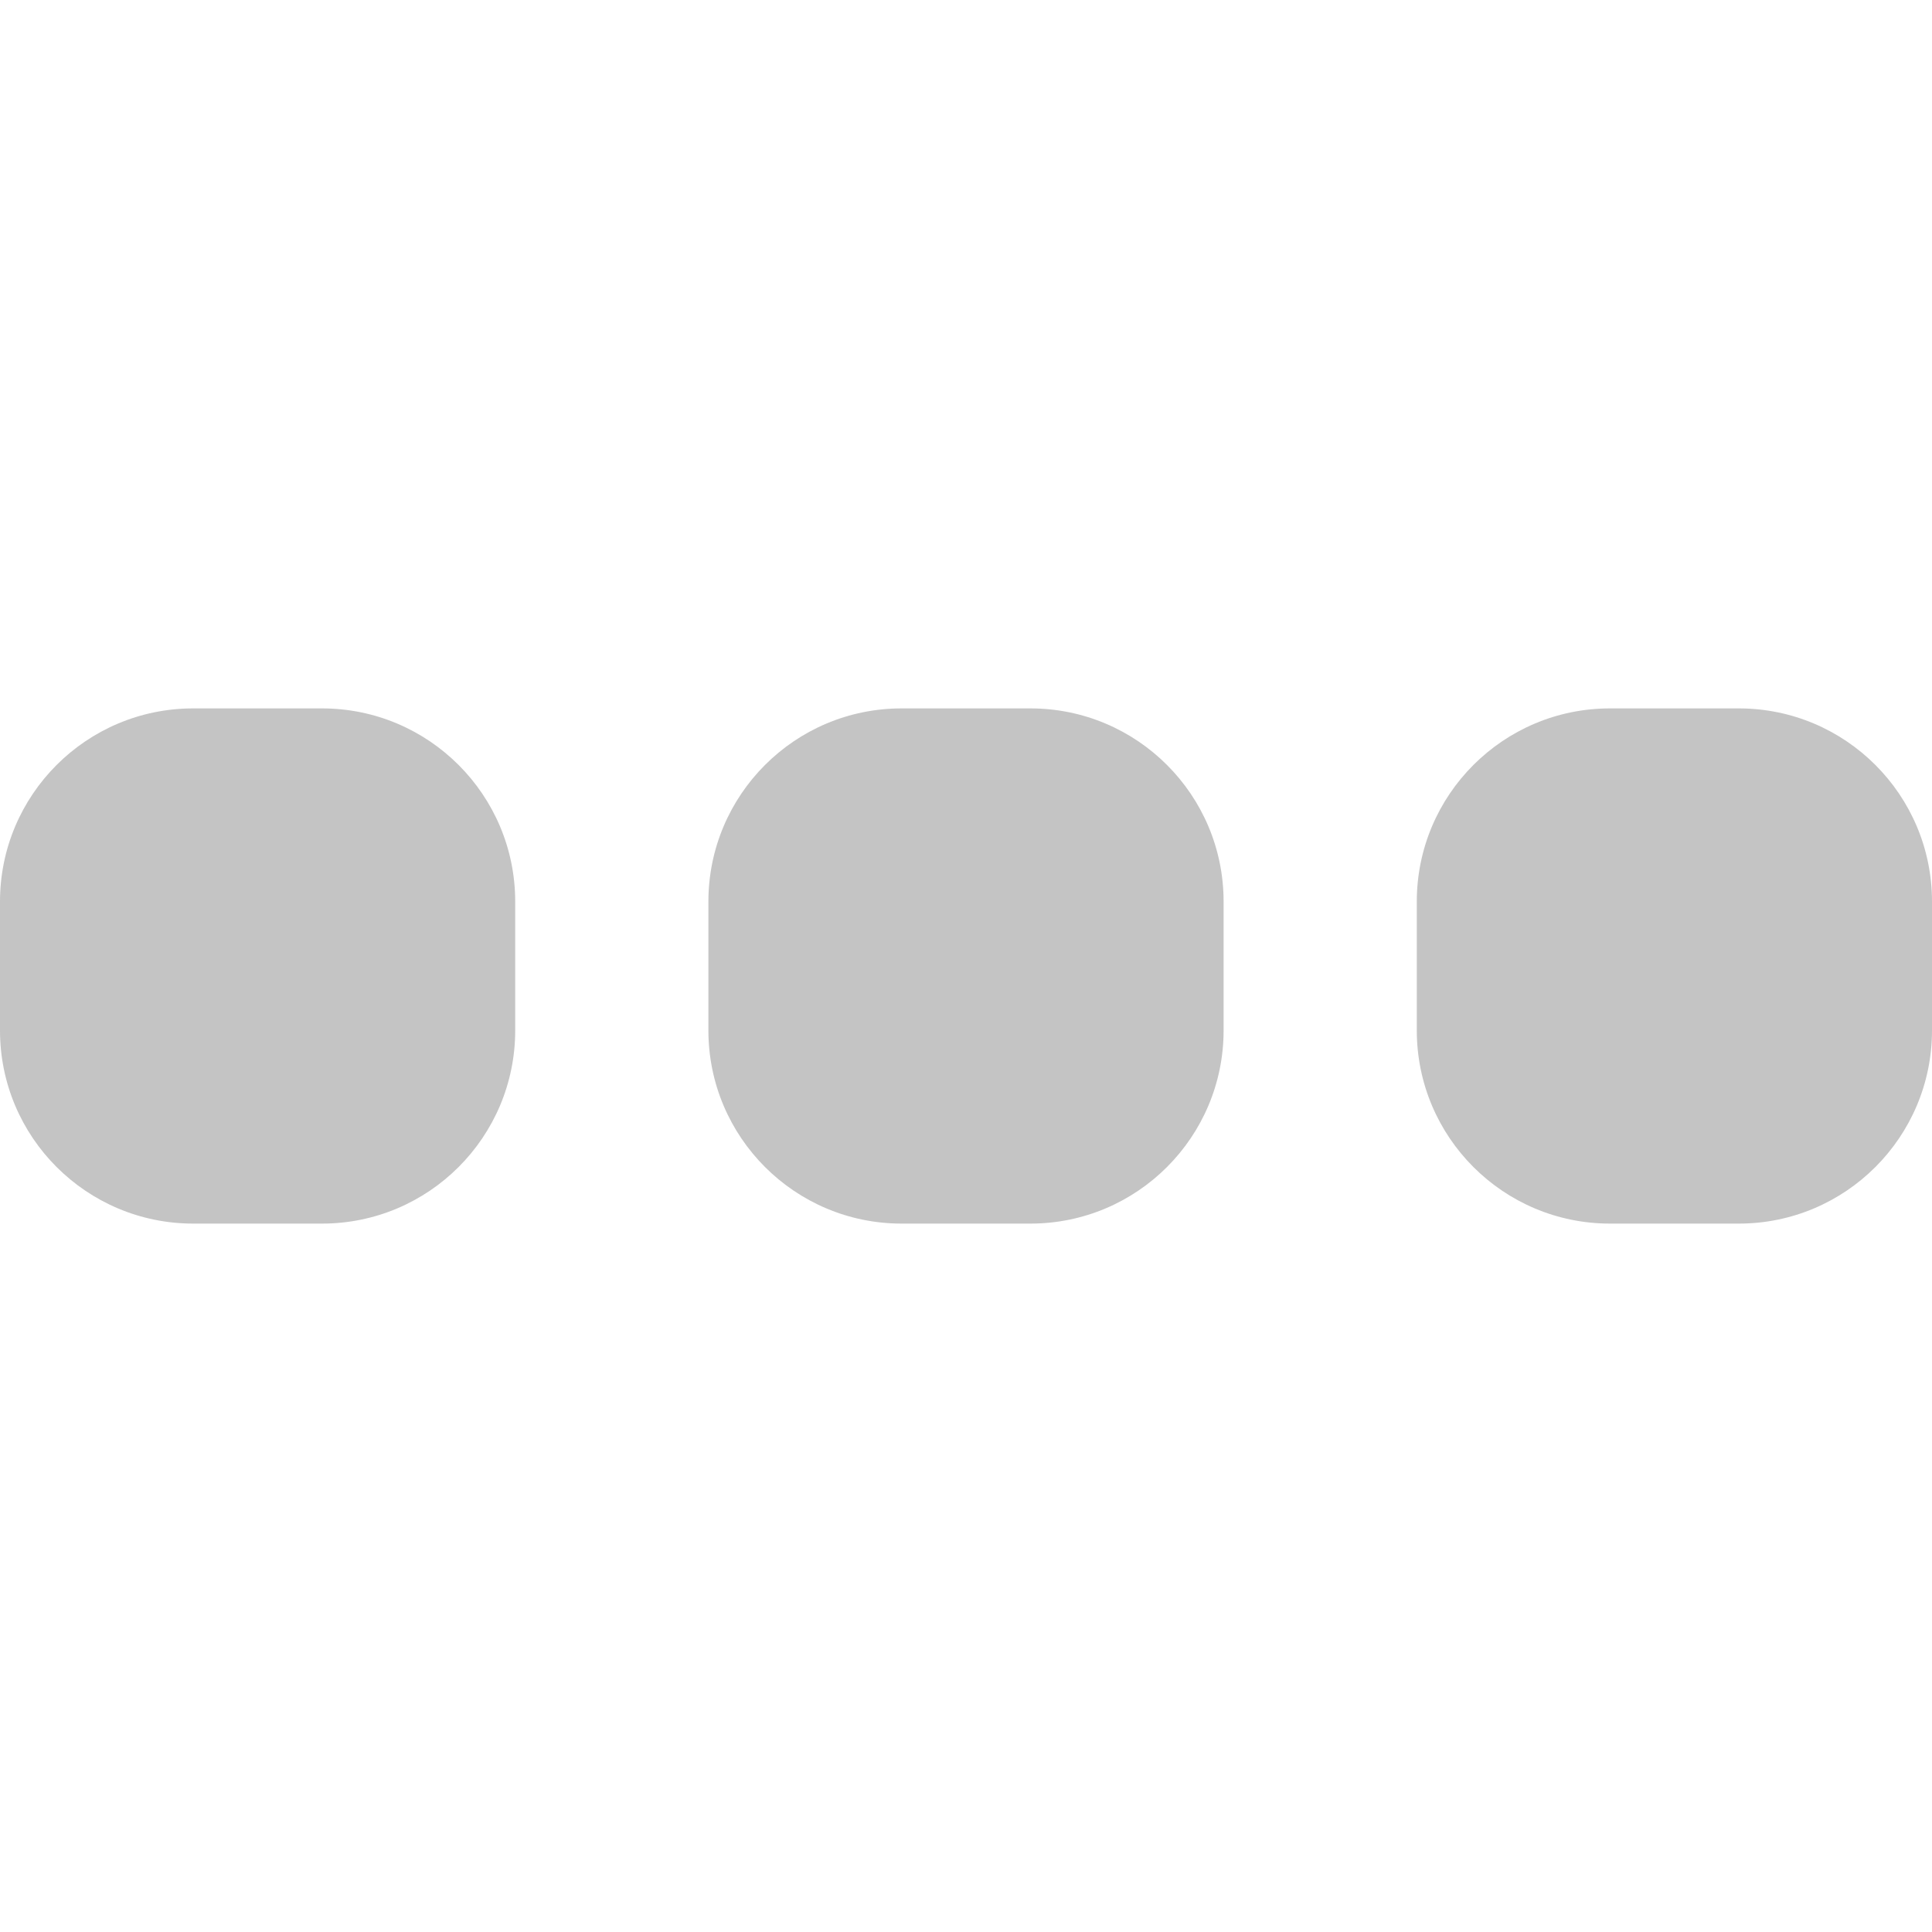
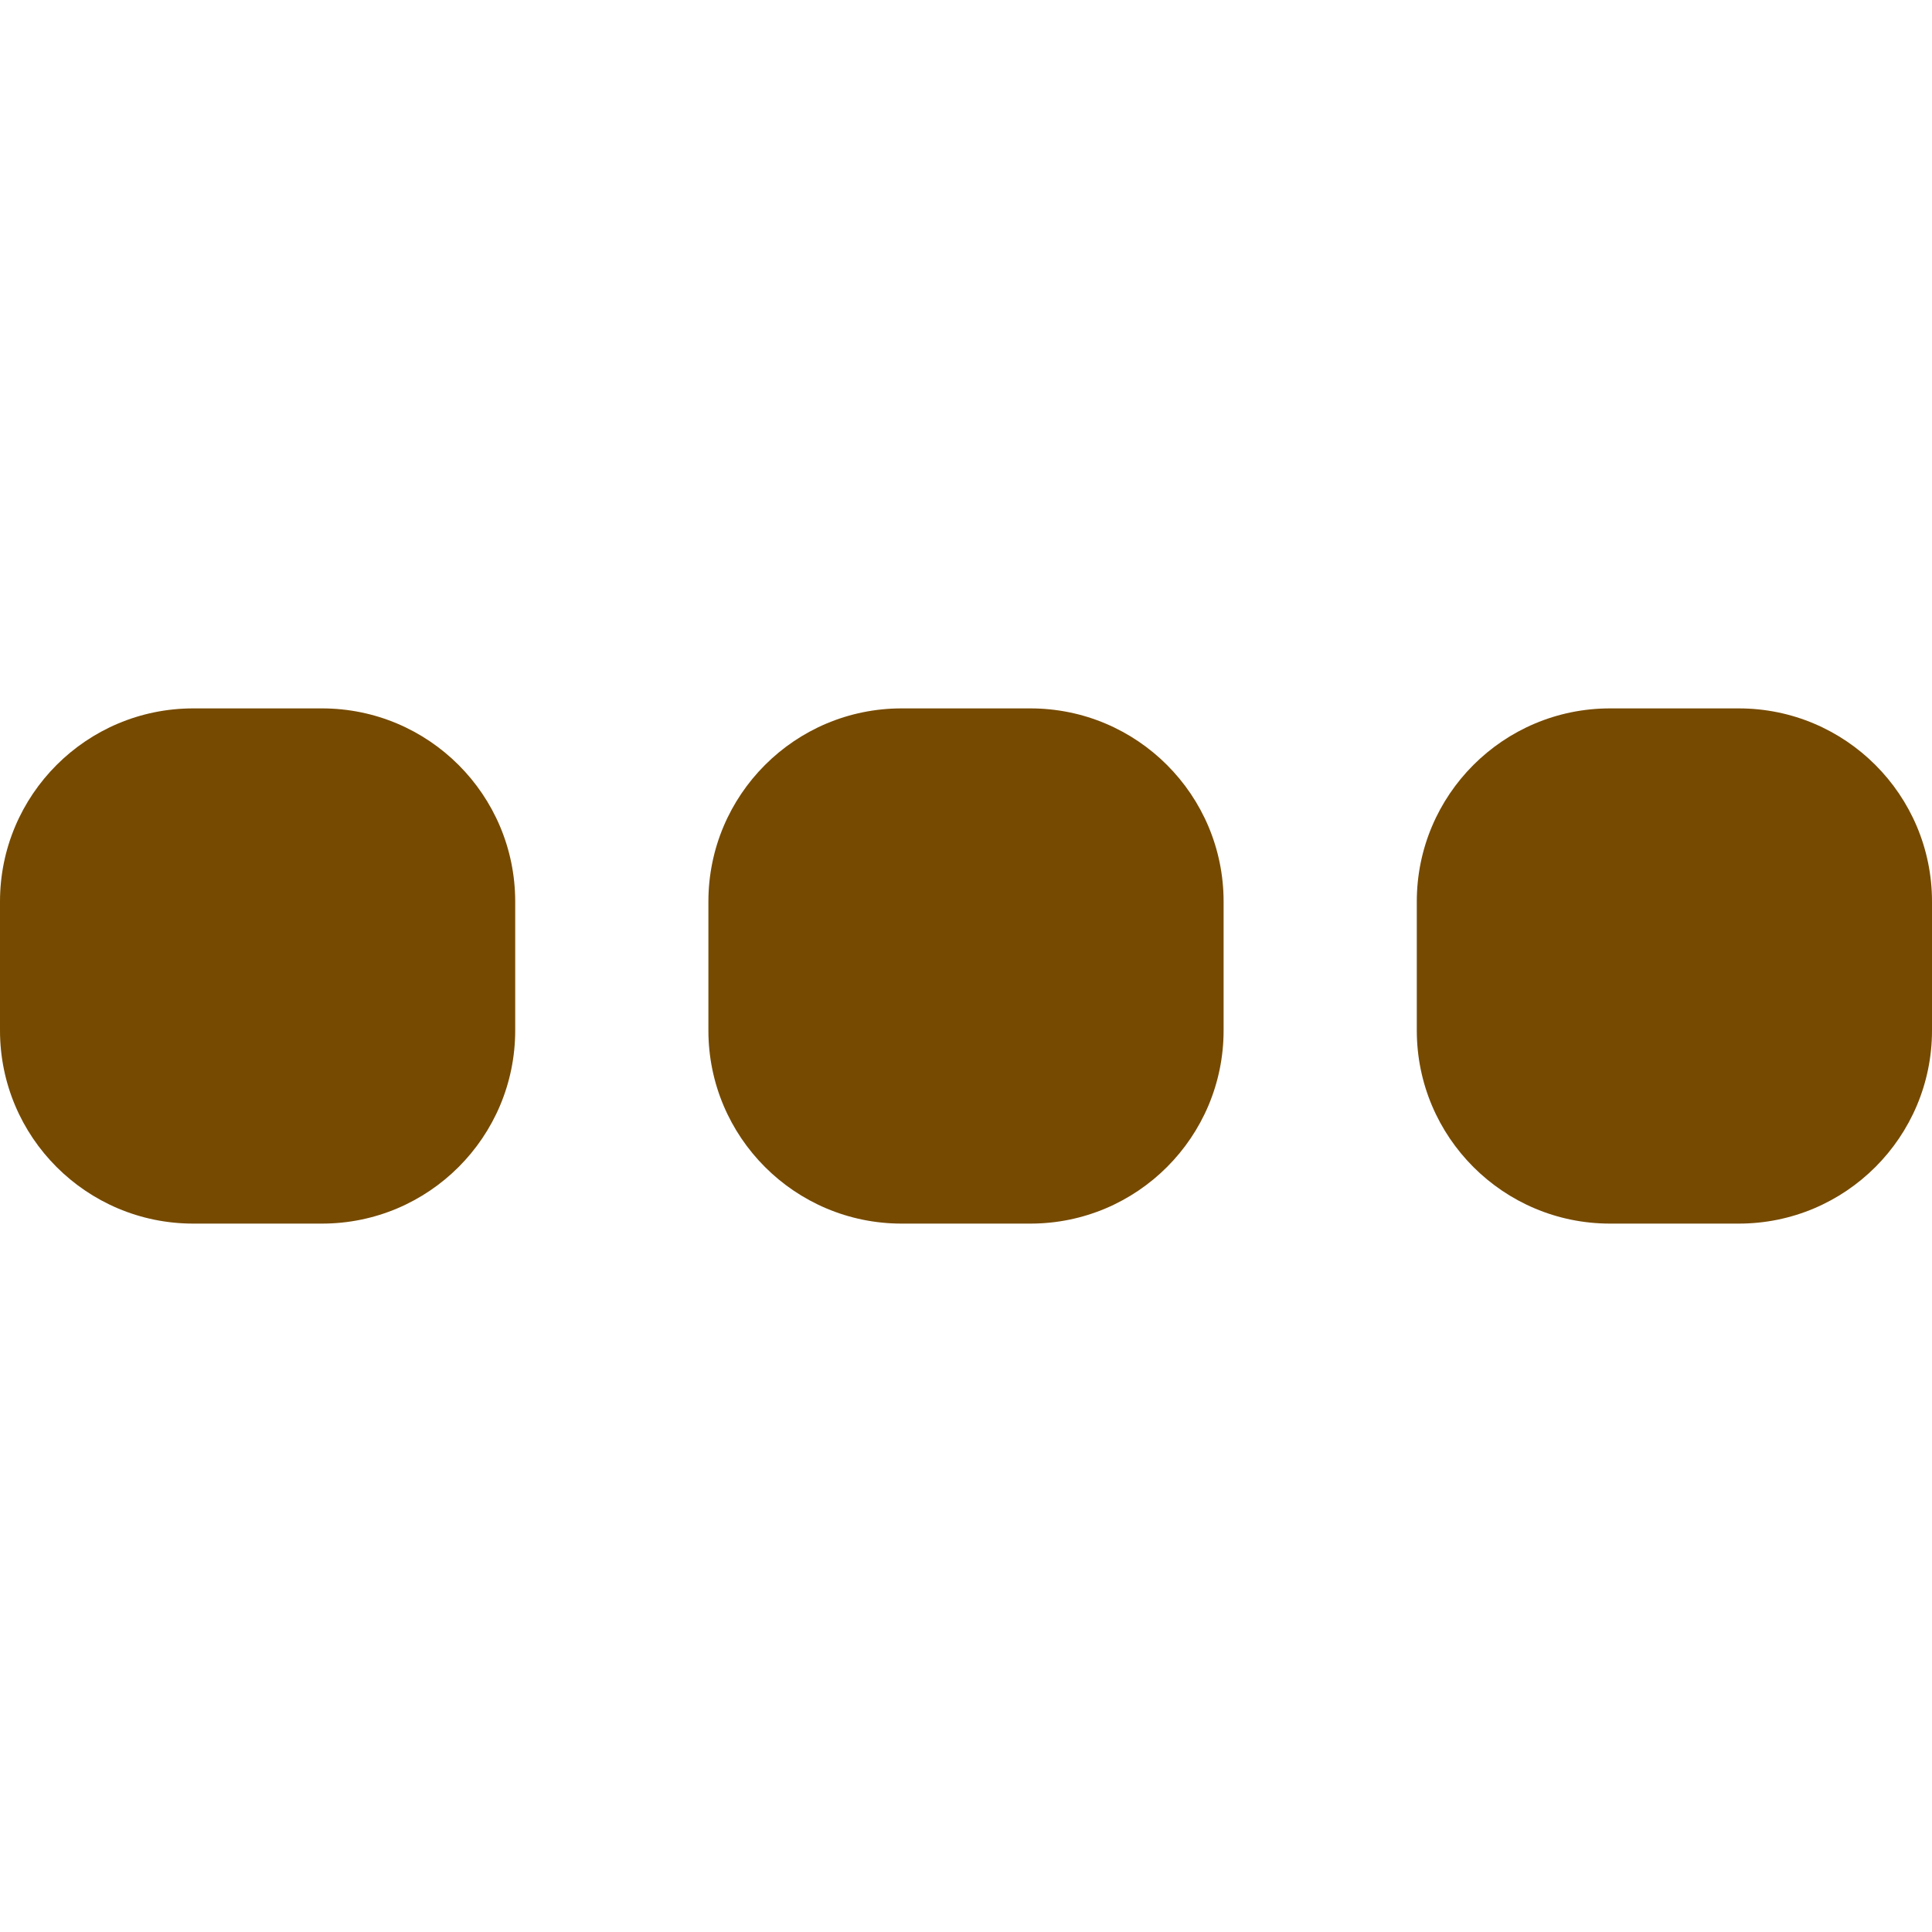
- <svg xmlns="http://www.w3.org/2000/svg" width="30" height="30" viewBox="0 0 30 30" fill="none">
-   <rect x="22" y="11" width="8" height="8" rx="3" fill="#C4C4C4" />
-   <rect y="11" width="8" height="8" rx="3" fill="#C4C4C4" />
-   <rect x="11" y="11" width="8" height="8" rx="3" fill="#C4C4C4" />
+ <svg xmlns="http://www.w3.org/2000/svg" width="30" height="30" viewBox="0 0 30 30">
+   <rect x="22" y="11" width="8" height="8" rx="3" fill="#764a00" />
+   <rect y="11" width="8" height="8" rx="3" fill="#764a00" />
+   <rect x="11" y="11" width="8" height="8" rx="3" fill="#764a00" />
</svg>
